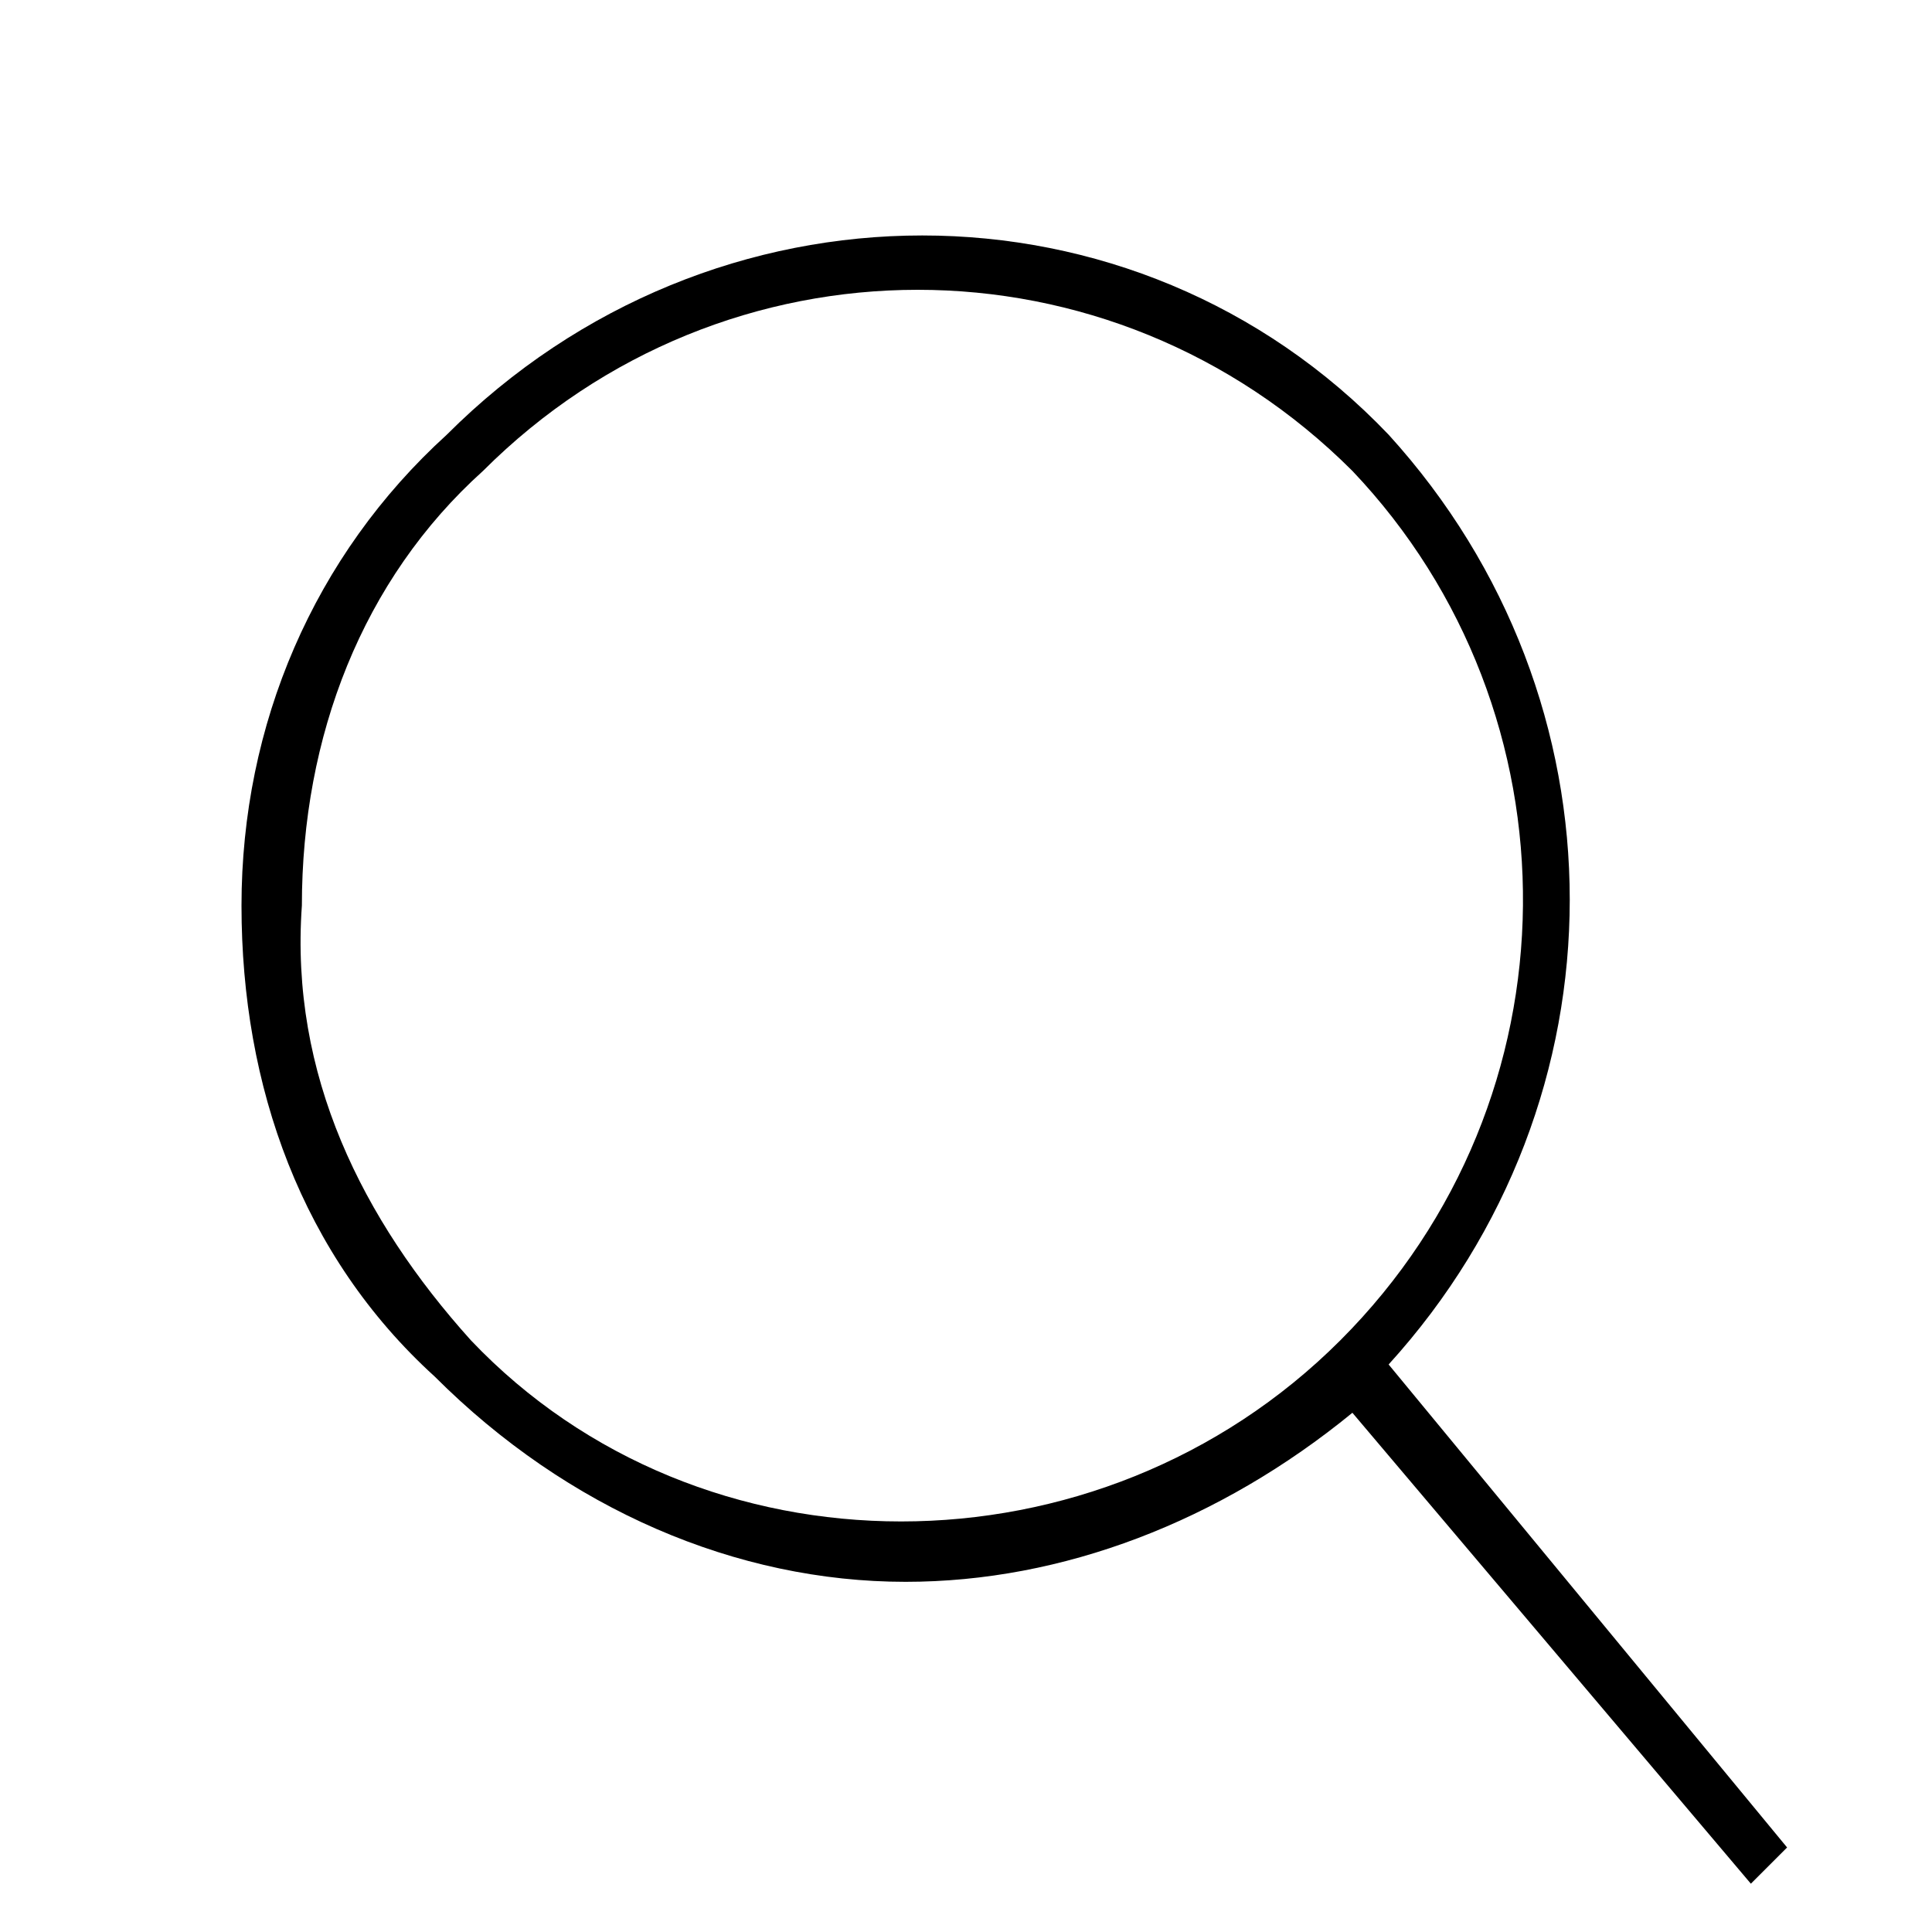
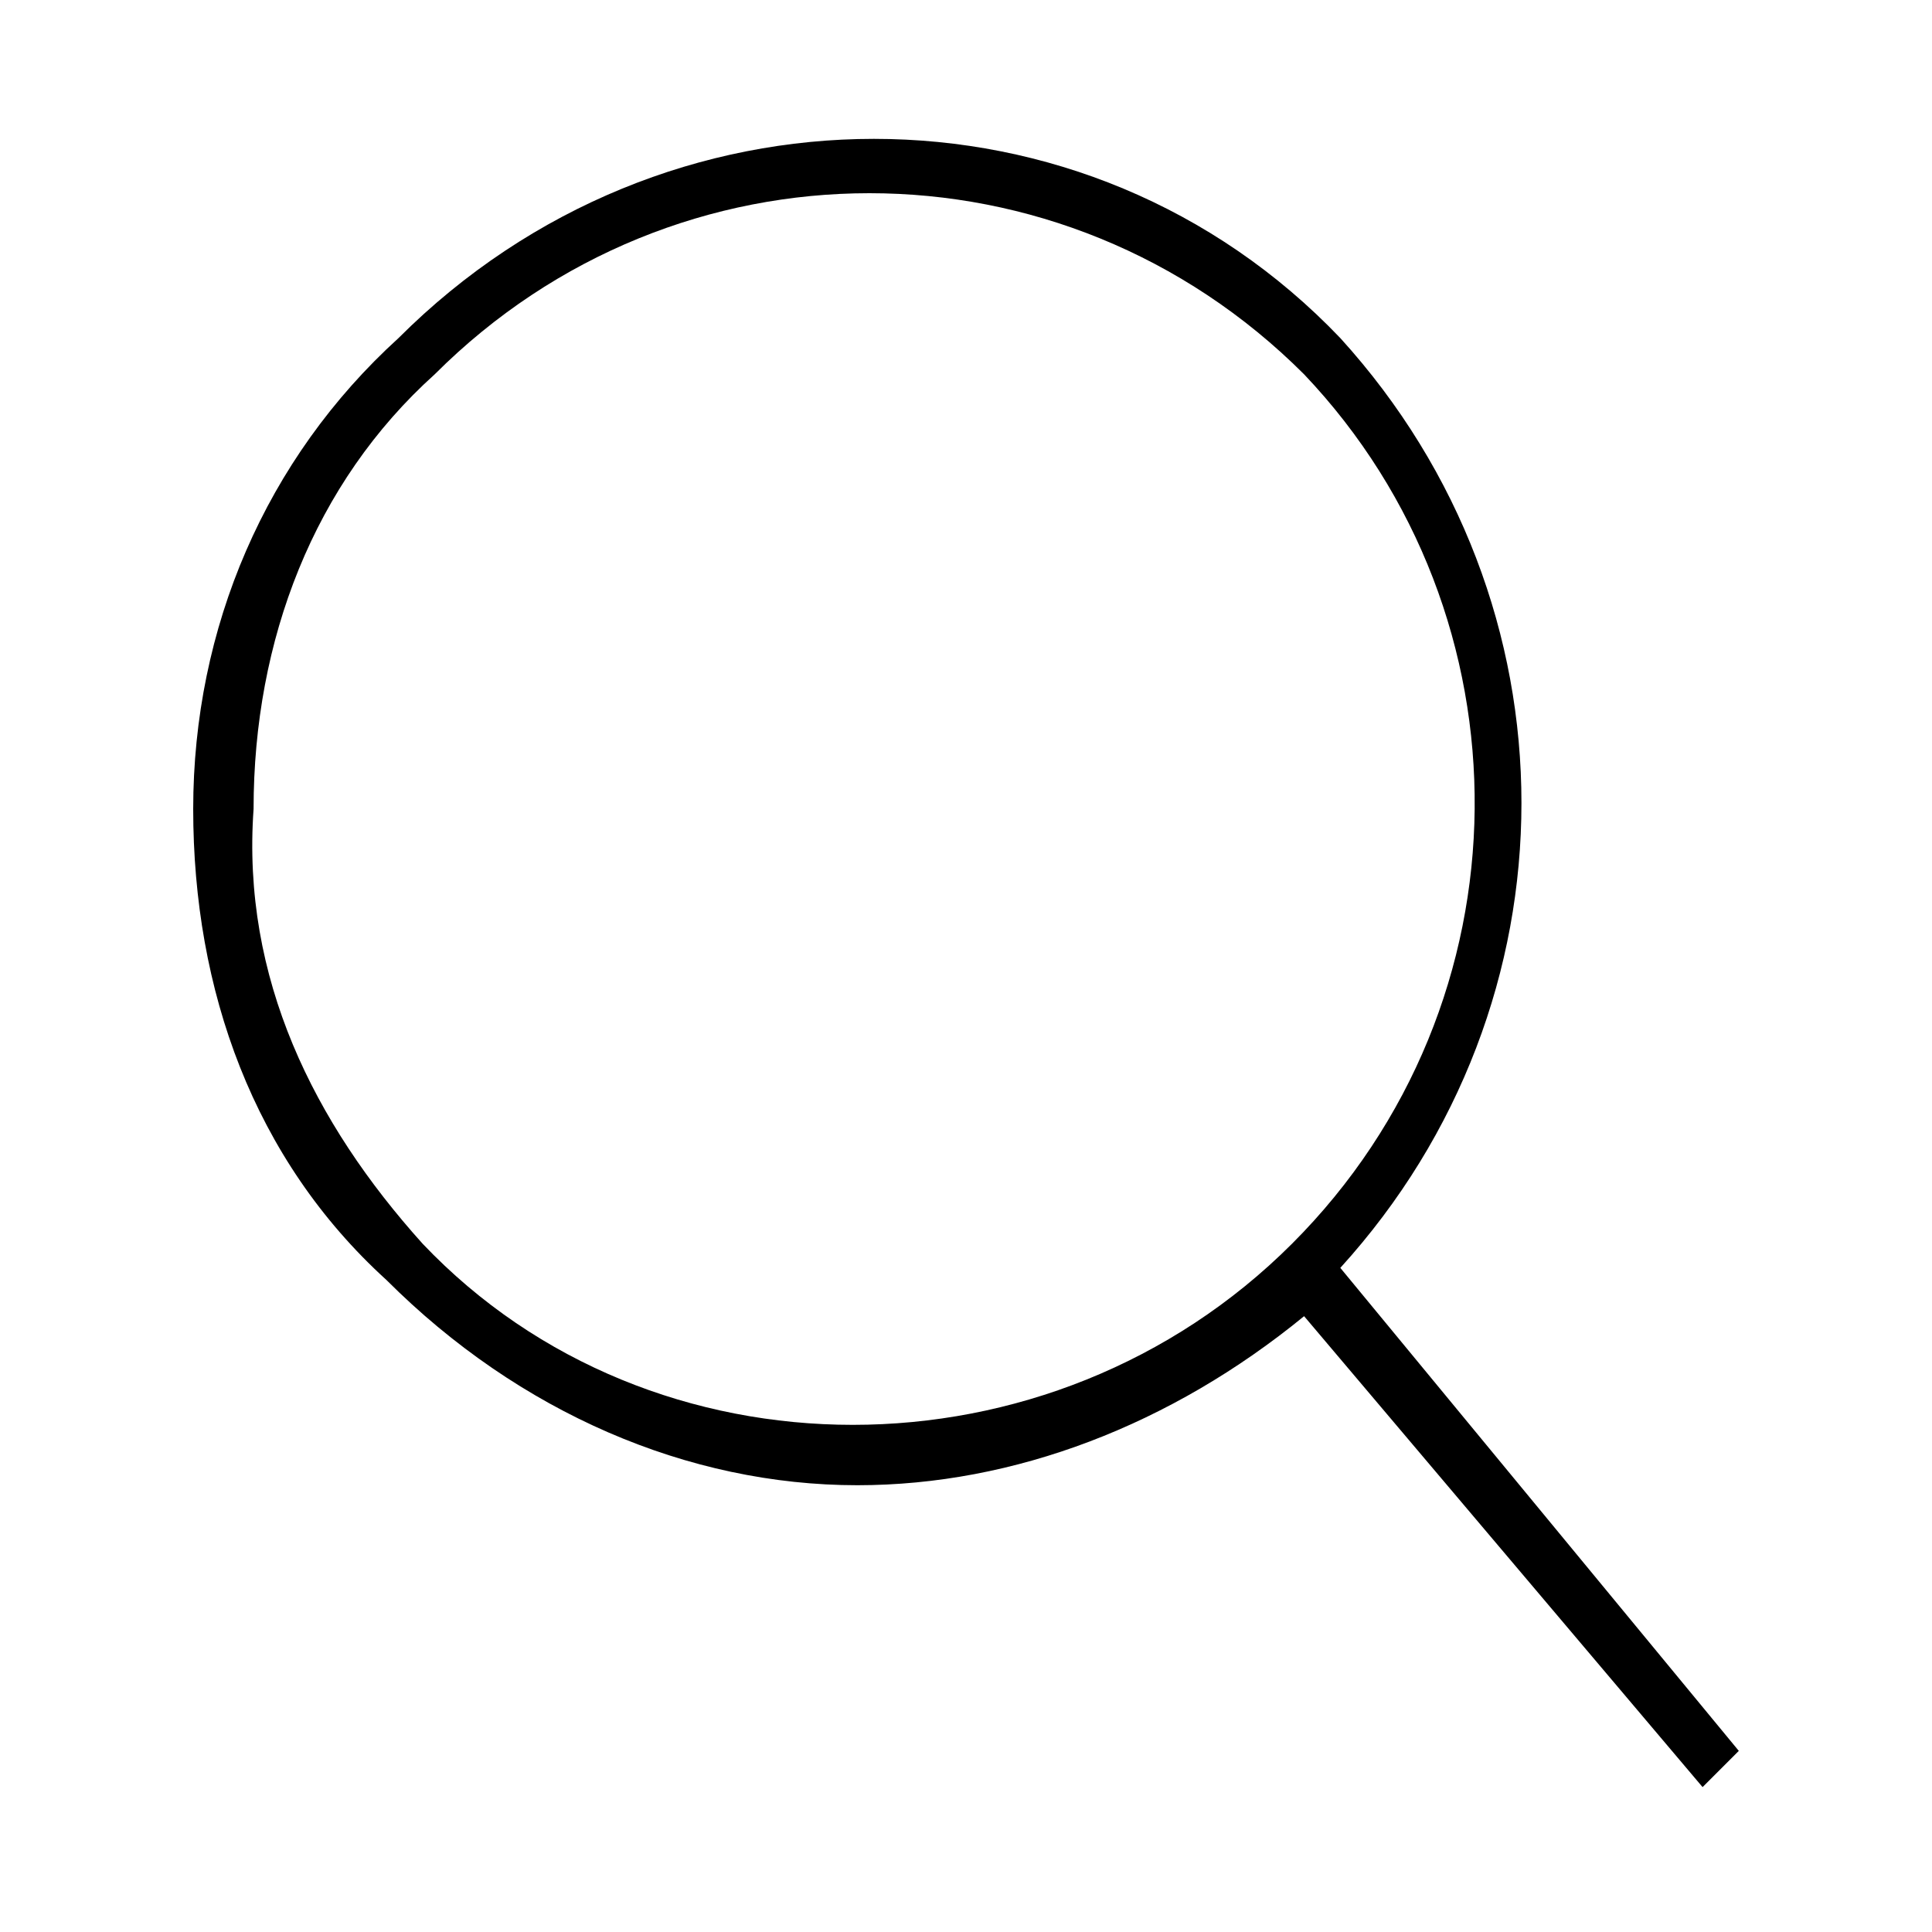
<svg xmlns="http://www.w3.org/2000/svg" version="1.1" id="Слой_1" x="0px" y="0px" viewBox="0 0 16 16" style="enable-background:new 0 0 16 16;" xml:space="preserve">
-   <path d="M14.8,15.3l-3.3-4c2-2.2,2-5.5,0-7.7C9.4,1.4,5.9,1.4,3.7,3.6C2.6,4.6,2,6,2,7.5c0,1.5,0.5,2.9,1.6,3.9  c1.1,1.1,2.5,1.7,3.9,1.7c1.3,0,2.6-0.5,3.7-1.4l3.3,3.9L14.8,15.3z M3.9,11.1c-0.9-1-1.5-2.2-1.4-3.6C2.5,6.1,3,4.8,4,3.9  c1-1,2.3-1.5,3.6-1.5c1.3,0,2.6,0.5,3.6,1.5c1.9,2,1.9,5.2-0.1,7.2S5.8,13.1,3.9,11.1z" />
+   <path d="M14.4,14.5l-3.3-4c2-2.2,2-5.5,0-7.7C9,0.6,5.5,0.6,3.3,2.8c-1.1,1-1.7,2.4-1.7,3.9s0.5,2.9,1.6,3.9  c1.1,1.1,2.5,1.7,3.9,1.7c1.3,0,2.6-0.5,3.7-1.4l3.3,3.9L14.4,14.5z M3.5,10.3C2.6,9.3,2,8.1,2.1,6.7c0-1.4,0.5-2.7,1.5-3.6  c1-1,2.3-1.5,3.6-1.5s2.6,0.5,3.6,1.5c1.9,2,1.9,5.2-0.1,7.2S5.4,12.3,3.5,10.3z" />
</svg>
